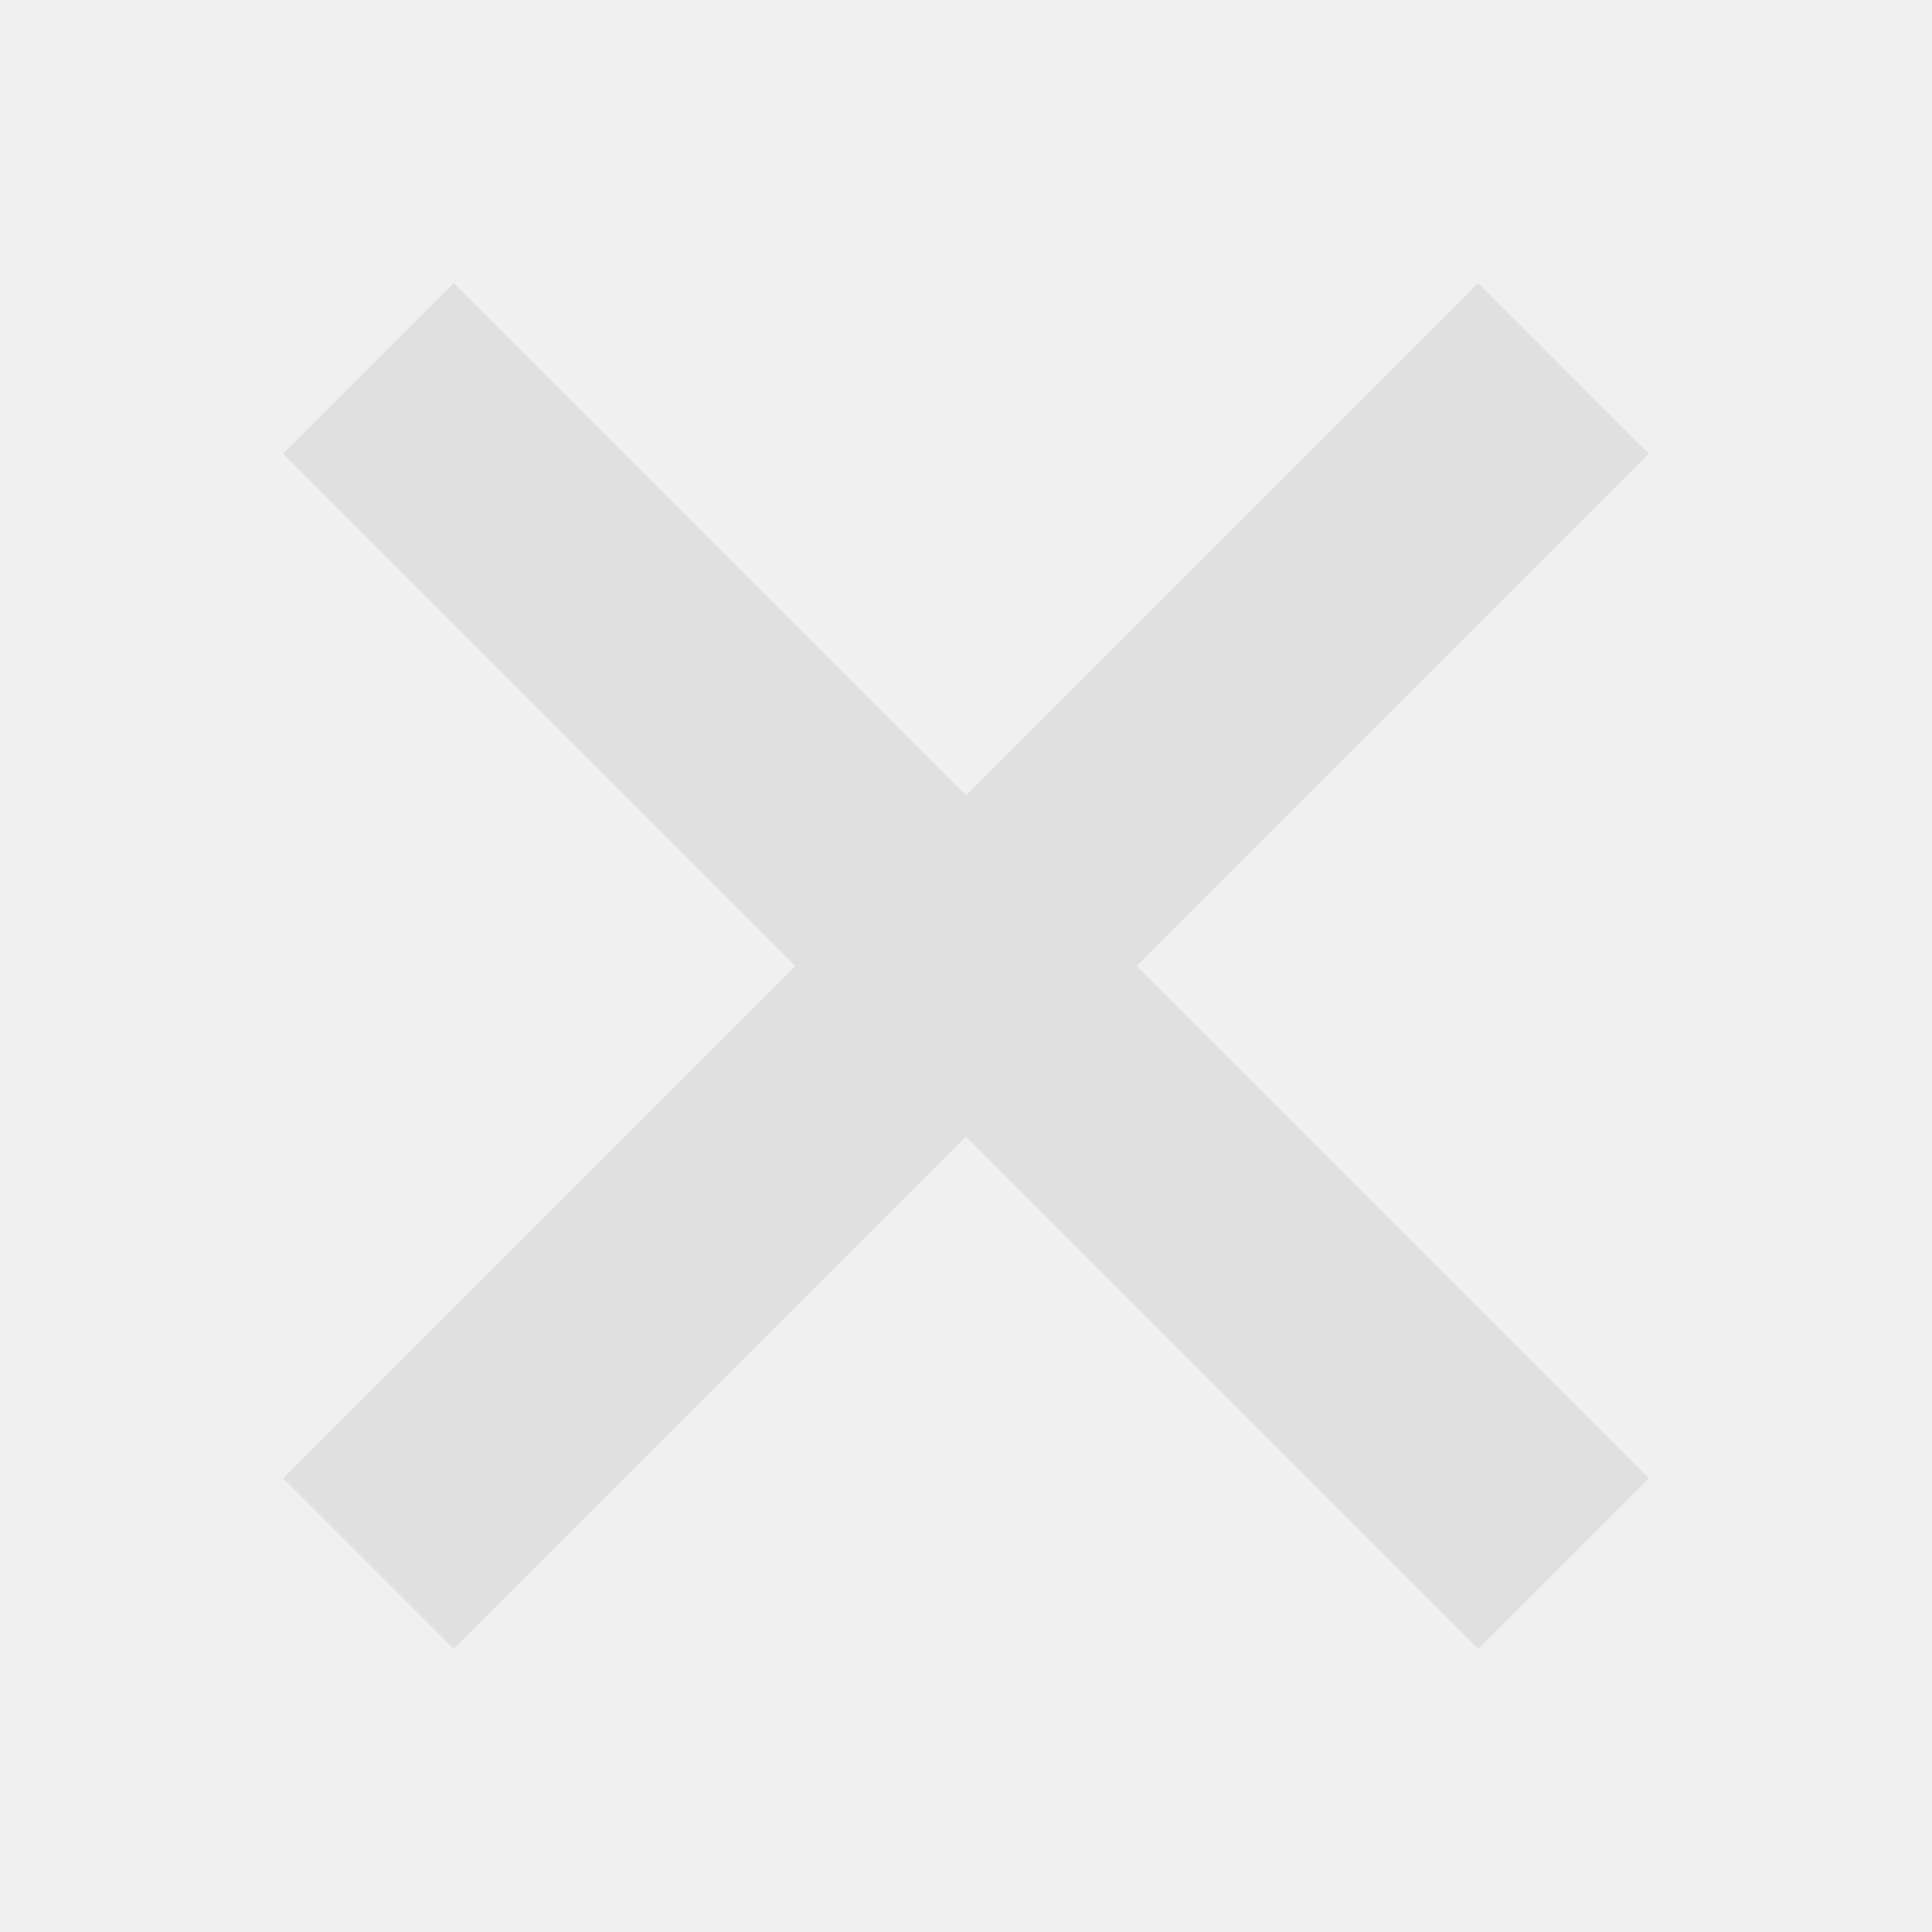
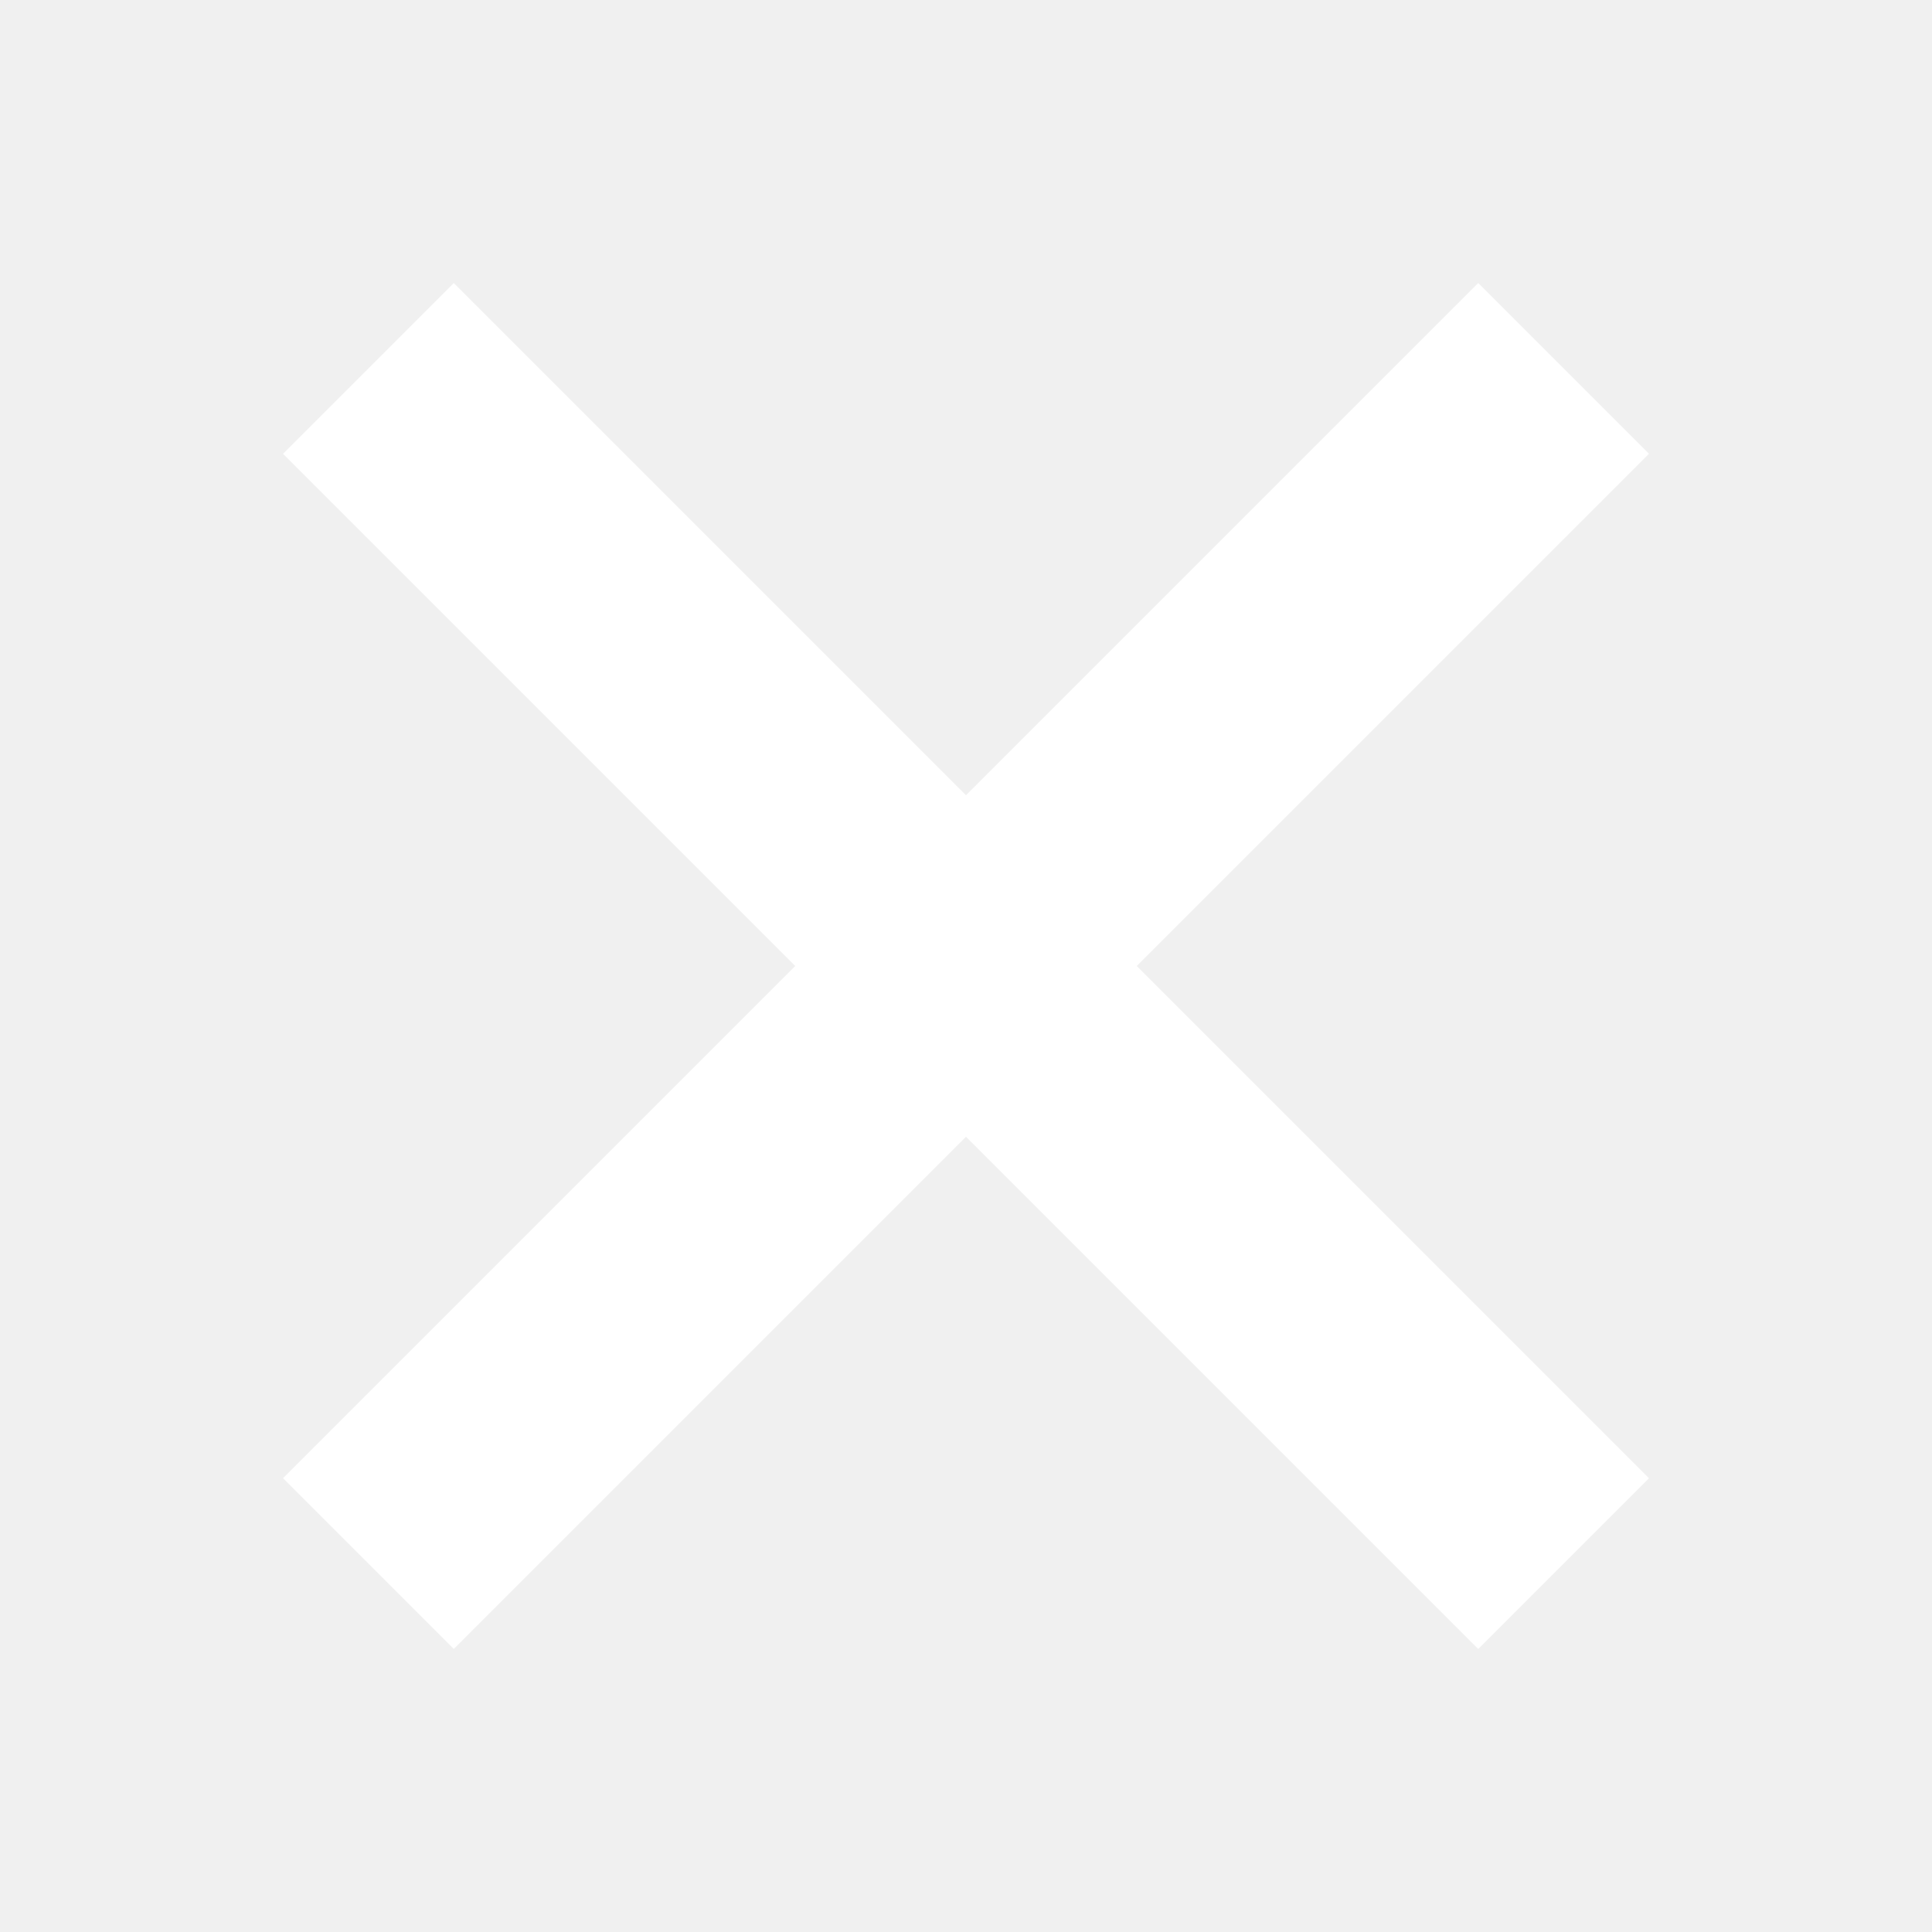
<svg xmlns="http://www.w3.org/2000/svg" height="16" viewBox="0 0 16 16" width="16">
-   <path d="m3.758 2.344-1.414 1.414 4.242 4.242-4.242 4.242 1.414 1.414 4.242-4.242 4.242 4.242 1.414-1.414-4.242-4.242 4.242-4.242-1.414-1.414-4.242 4.242z" fill="#e0e0e0" />
+   <path d="m3.758 2.344-1.414 1.414 4.242 4.242-4.242 4.242 1.414 1.414 4.242-4.242 4.242 4.242 1.414-1.414-4.242-4.242 4.242-4.242-1.414-1.414-4.242 4.242z" fill="#ffffff" />
</svg>
